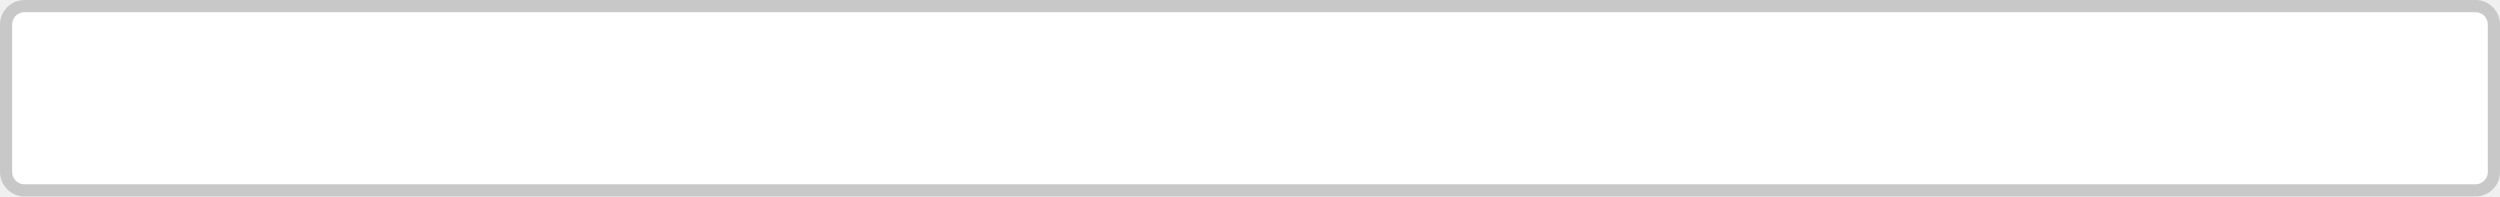
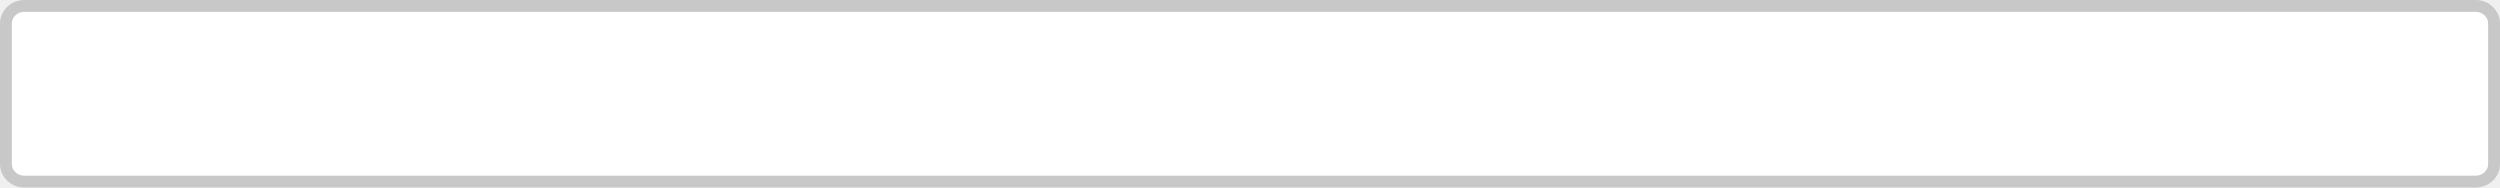
- <svg xmlns="http://www.w3.org/2000/svg" id="svg8" version="1.1" viewBox="0 0 271.323 21.323" height="21.323mm" width="271.323mm">
+ <svg xmlns="http://www.w3.org/2000/svg" width="267.156" height="20.039" viewBox="0 0 70.685 5.302" version="1.1" id="svg8">
  <defs id="defs2" />
-   <g transform="translate(-36.13991,-120.7595)" id="layer1">
-     <rect ry="2" rx="2" y="121.421" x="36.801" height="20" width="270" id="rect833" style="opacity:1;fill:#ffffff;fill-opacity:1;stroke:#c8c8c8;stroke-width:1.323;stroke-miterlimit:4;stroke-dasharray:none;stroke-opacity:1" />
+   <g id="layer1" transform="translate(-36.47854,-120.7556)">
+     <rect style="opacity:1;fill:#ffffff;fill-opacity:1;stroke:#c8c8c8;stroke-width:0.335;stroke-miterlimit:4;stroke-dasharray:none;stroke-opacity:1" id="rect833" width="70.35" height="4.967" x="36.646" y="120.923" rx="0.521" ry="0.497" />
  </g>
</svg>
